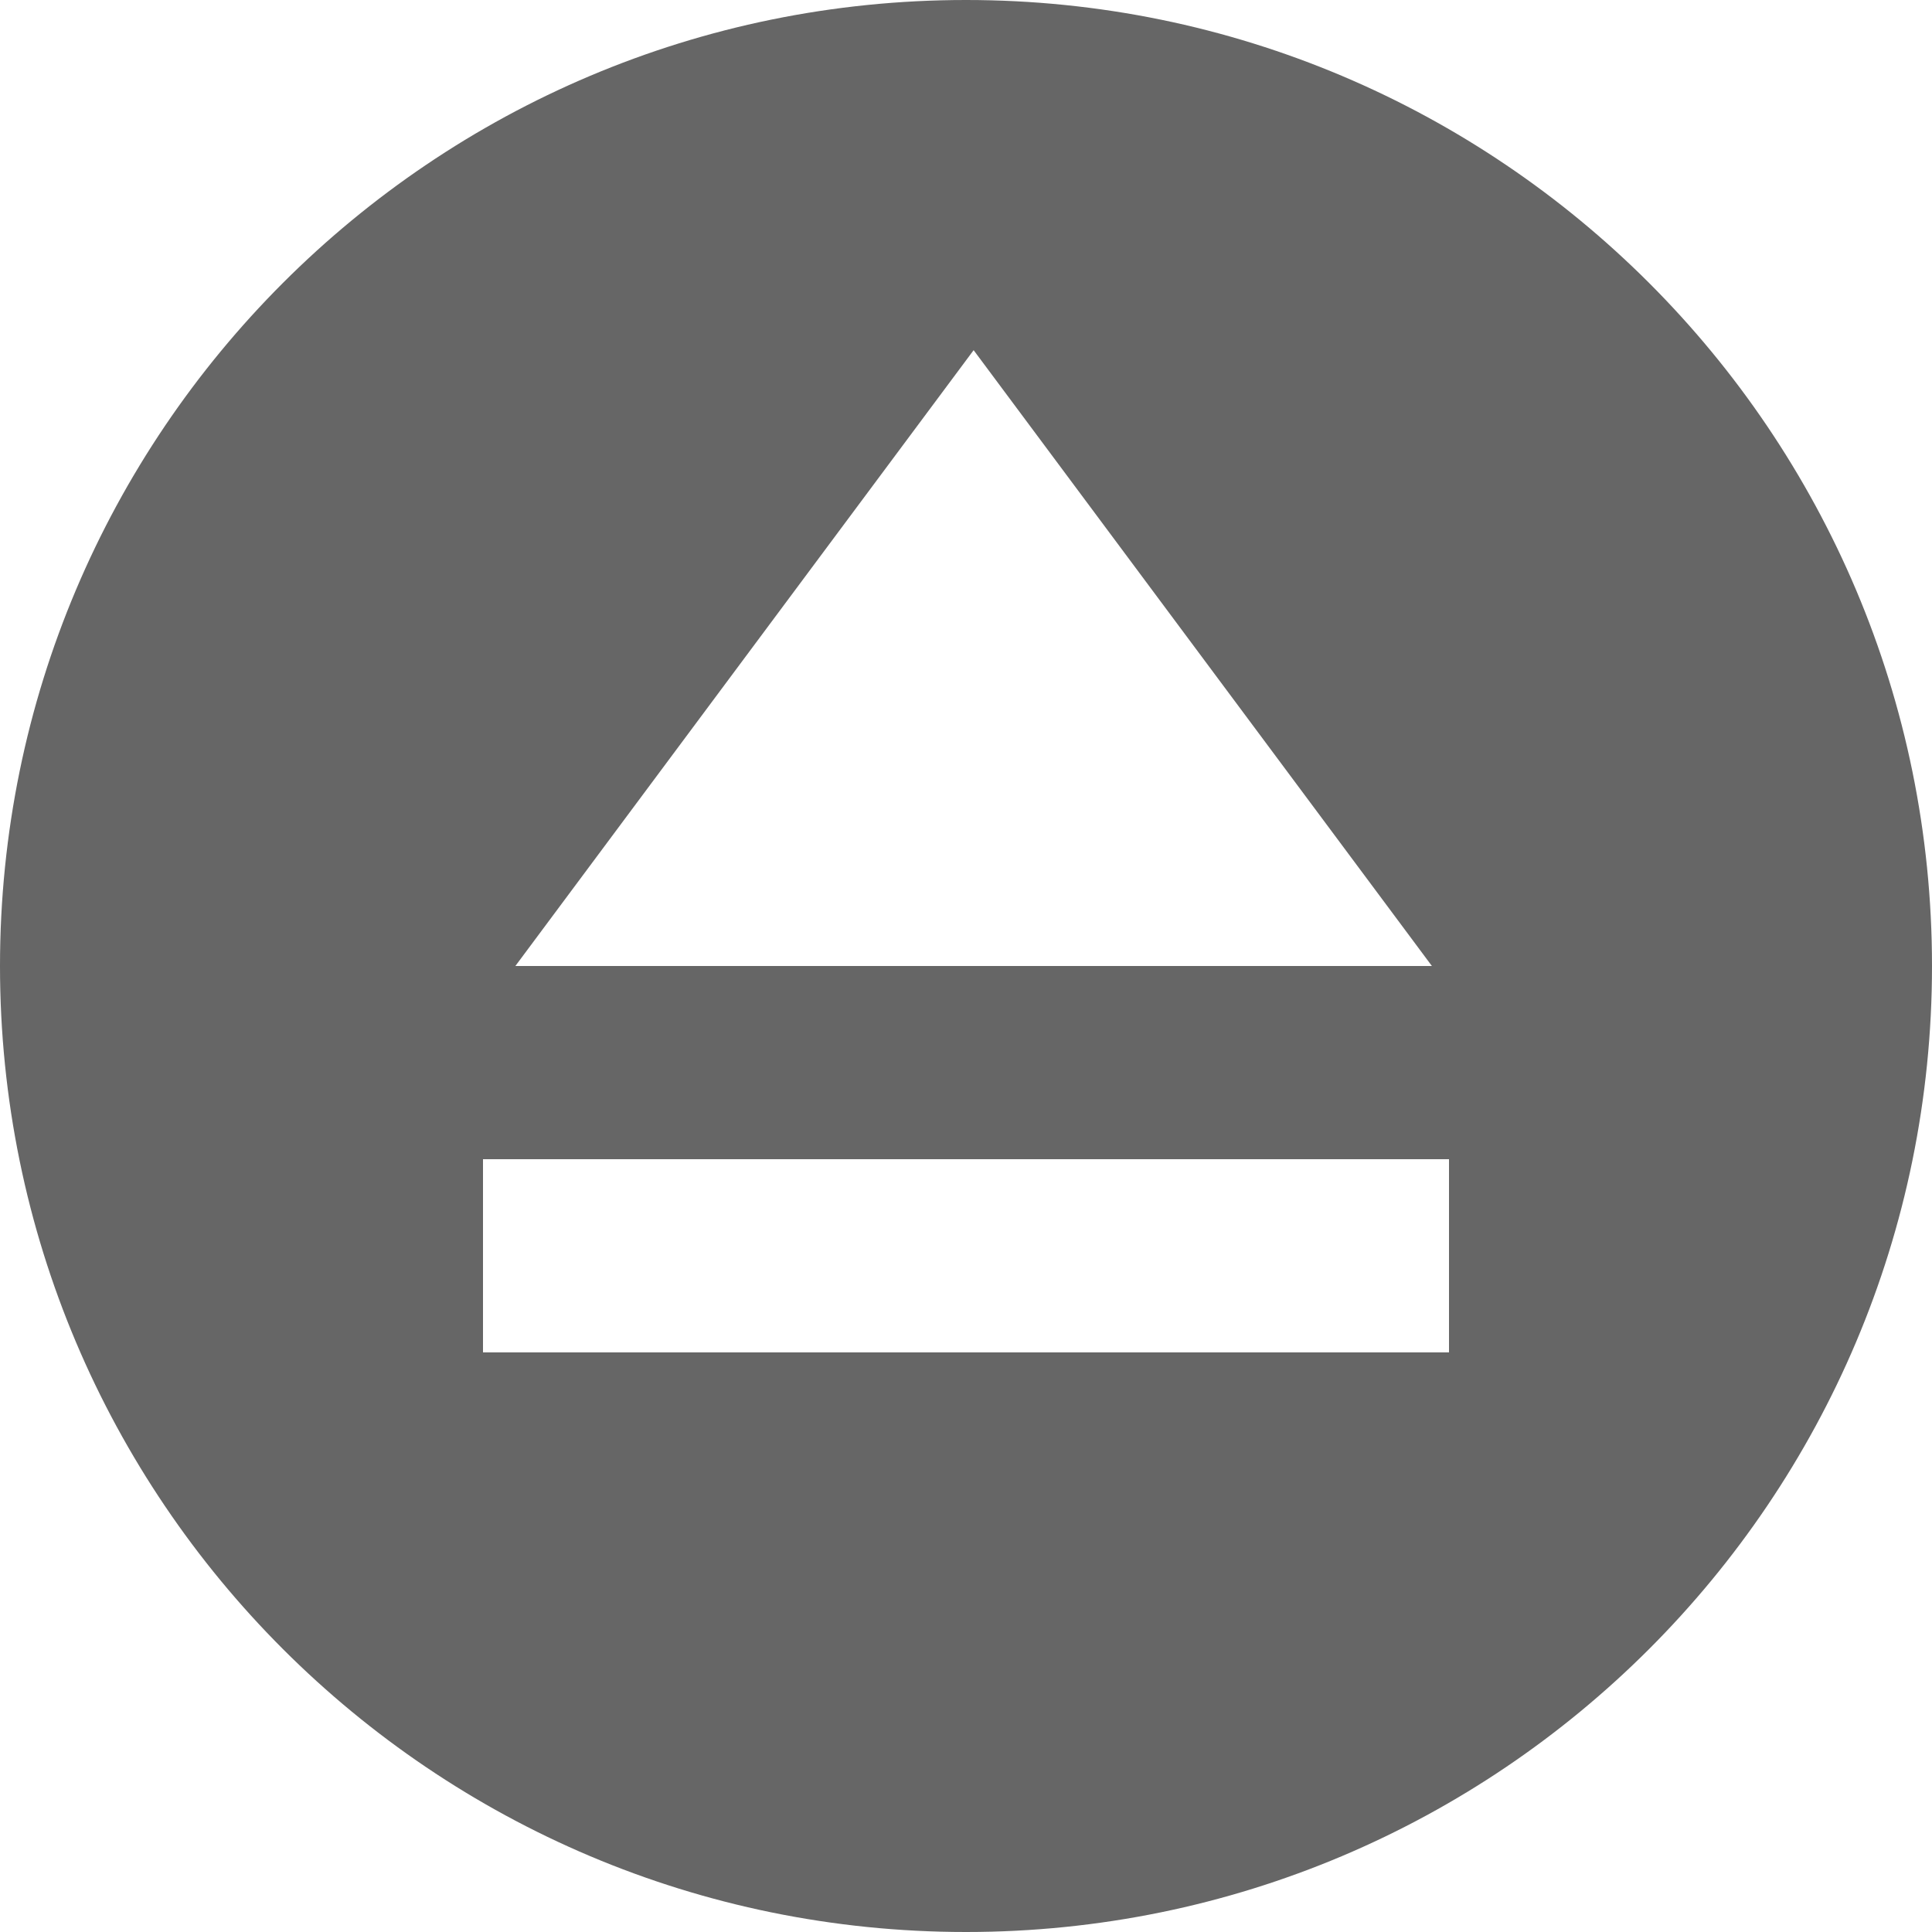
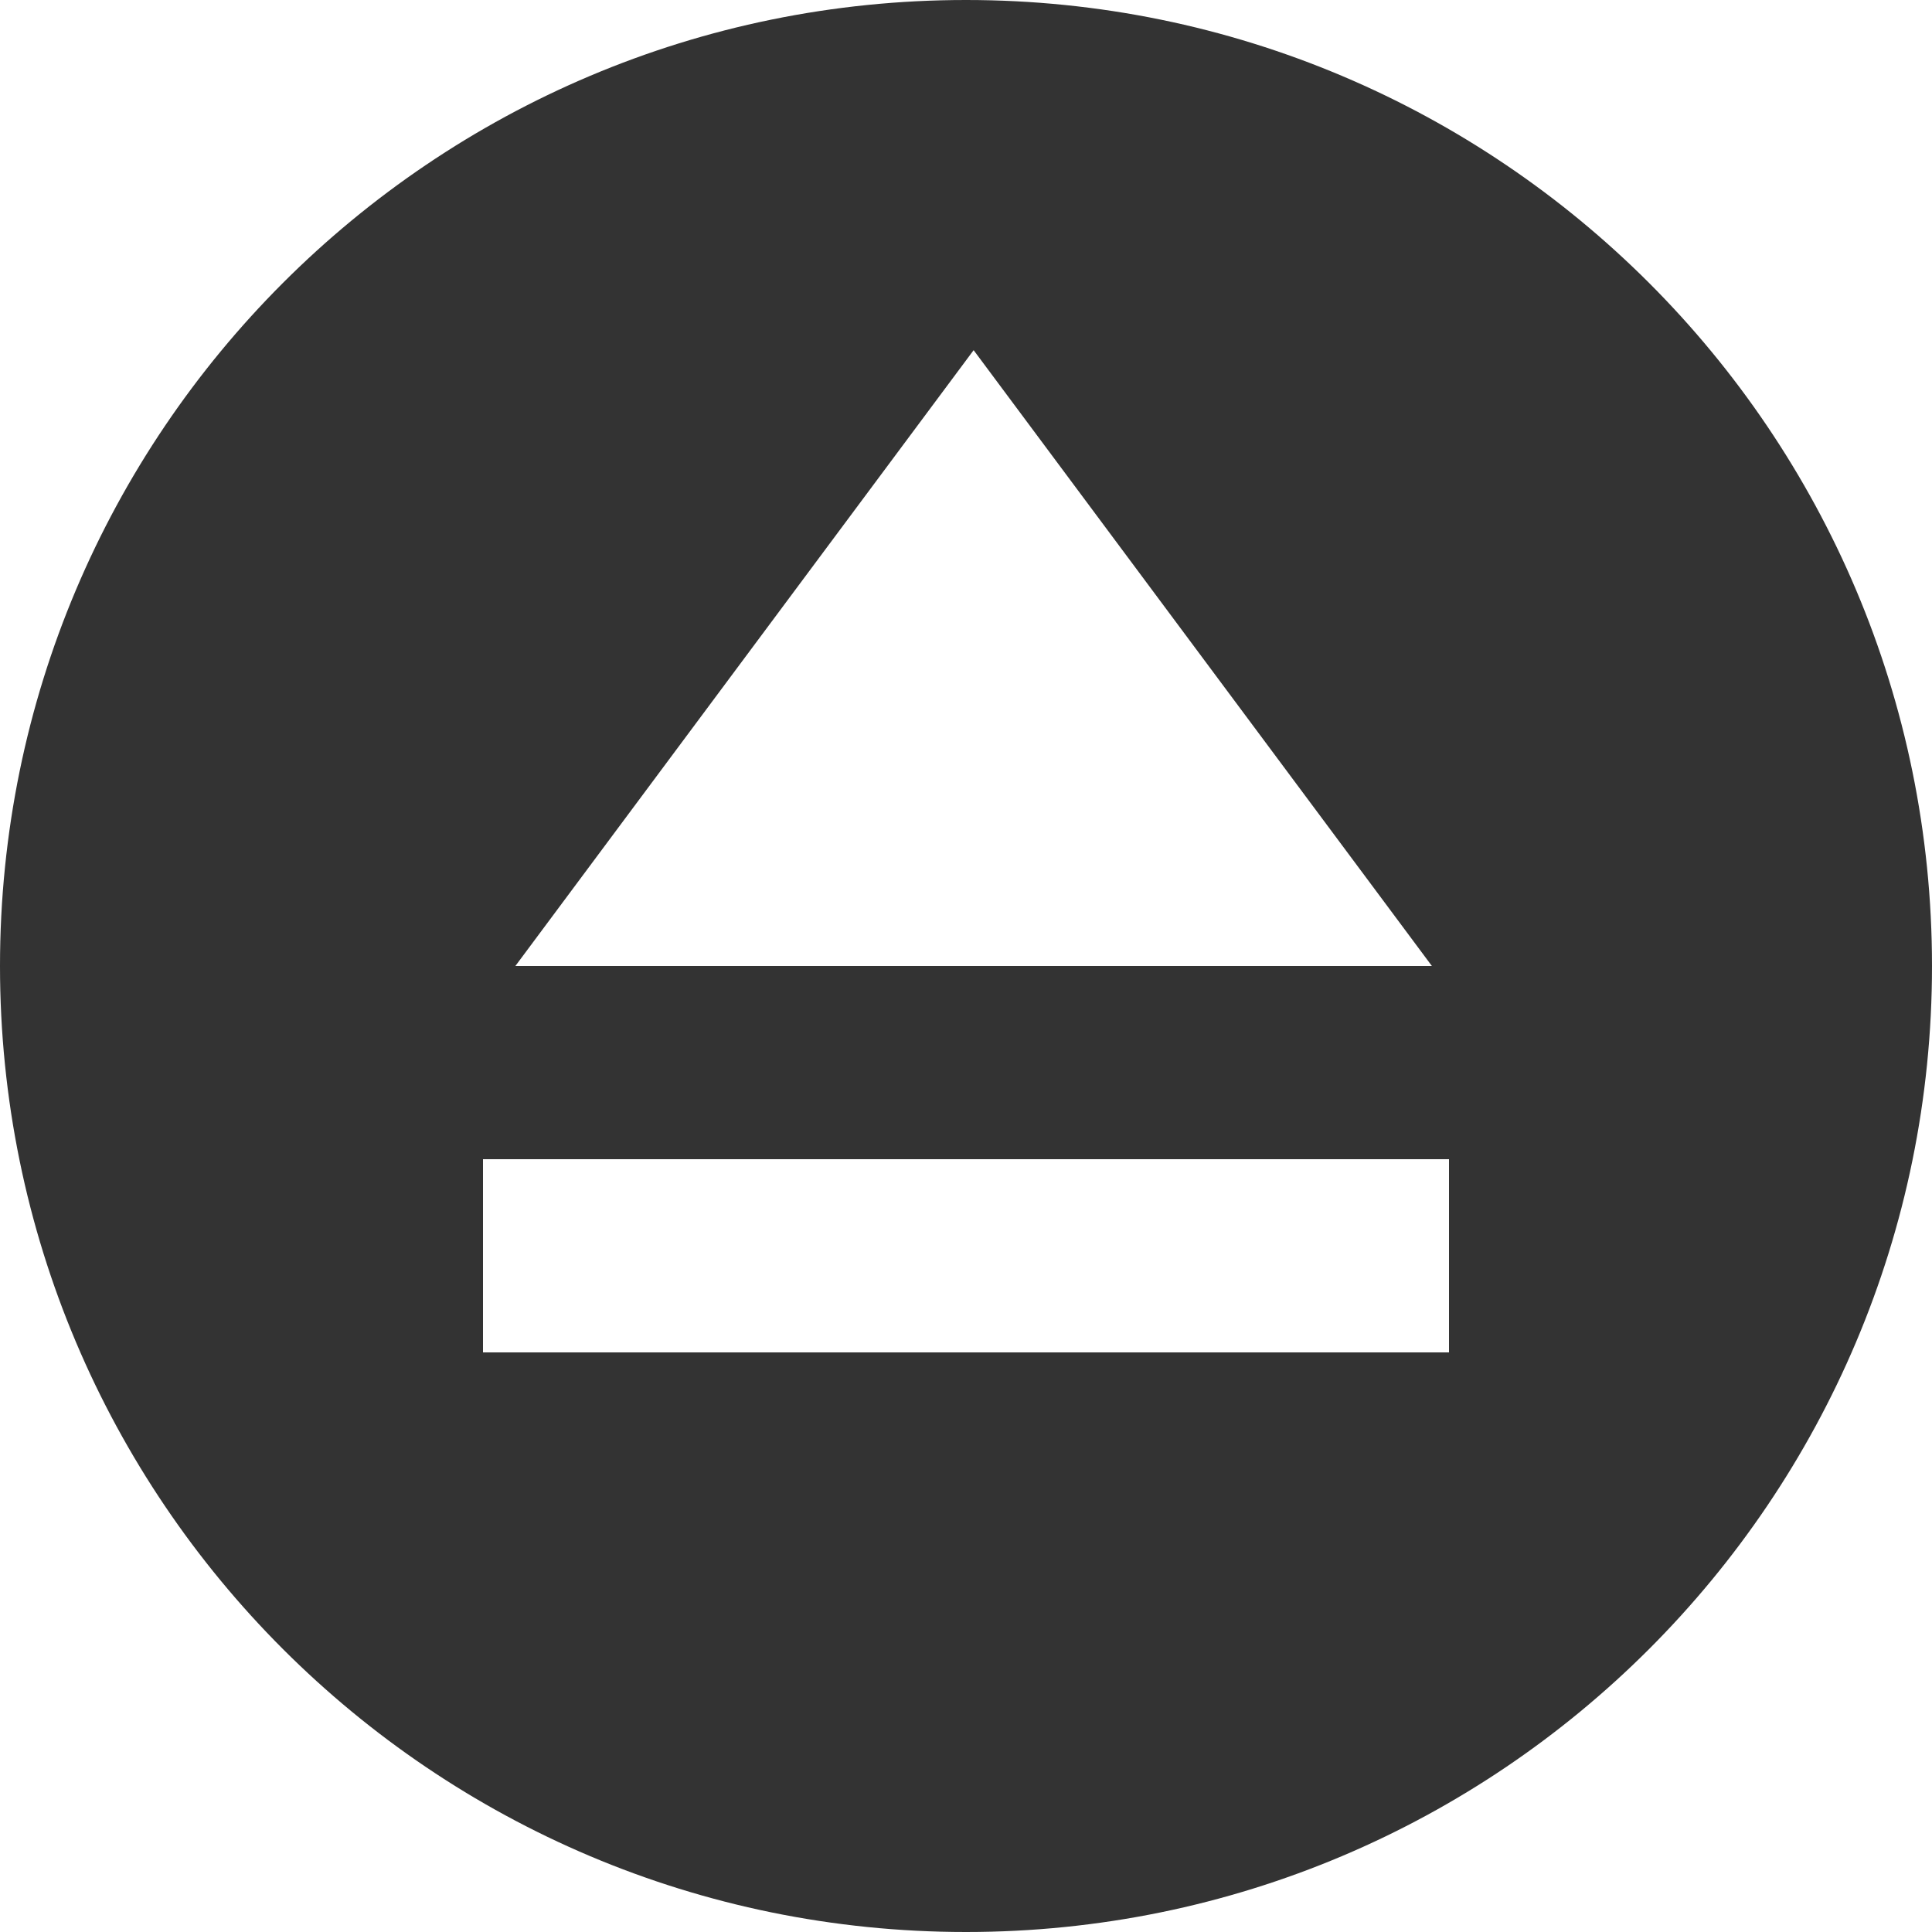
<svg xmlns="http://www.w3.org/2000/svg" width="20px" height="20px" viewBox="0 0 20 20" version="1.1">
  <defs />
-   <g id="dock位置" stroke="none" stroke-width="1" fill="none" fill-rule="evenodd" opacity="0.6">
+   <g id="dock位置" stroke="none" stroke-width="1" fill="none" fill-rule="evenodd" opacity="0.8">
    <path d="M10,20 C4.477,20 0,15.523 0,10 C0,4.477 4.477,0 10,0 C15.523,0 20,4.477 20,10 C20,15.523 15.523,20 10,20 Z M10.079,3.625 L5.335,10 L14.823,10 L10.079,3.625 Z M5,12 L5,14 L15,14 L15,12 L5,12 Z" id="卸载normal" fill="#000000" />
  </g>
</svg>
